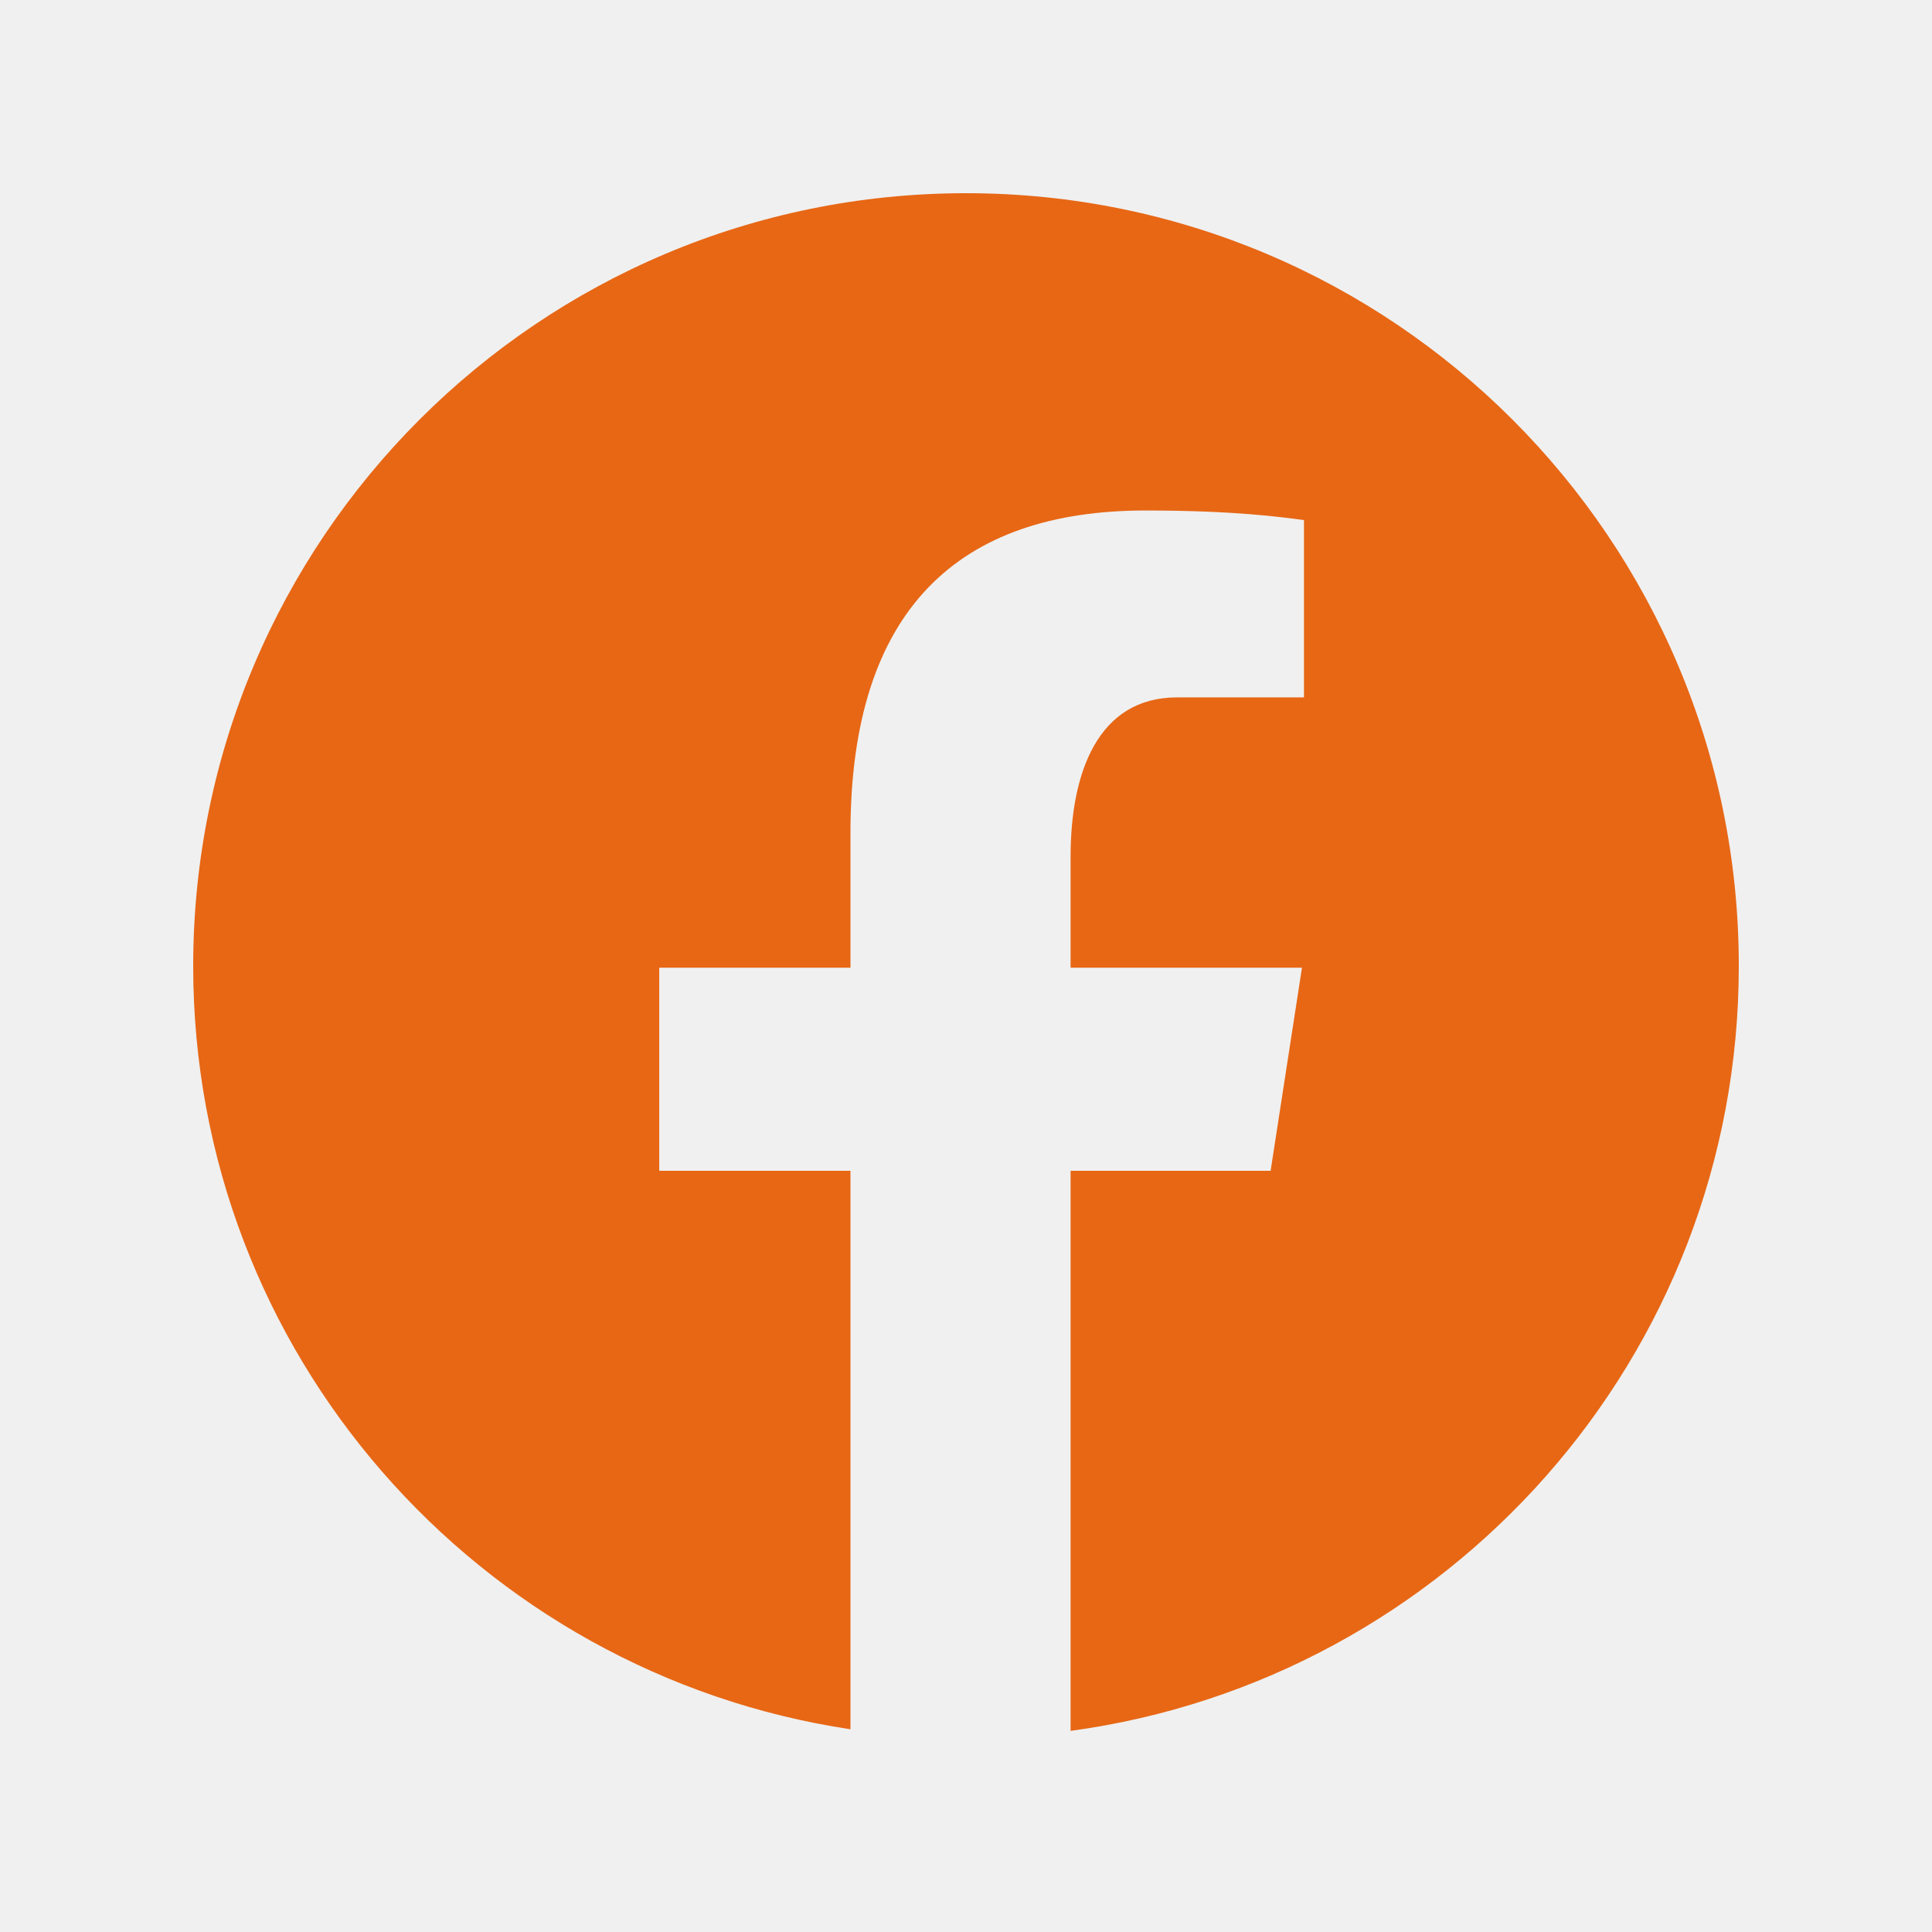
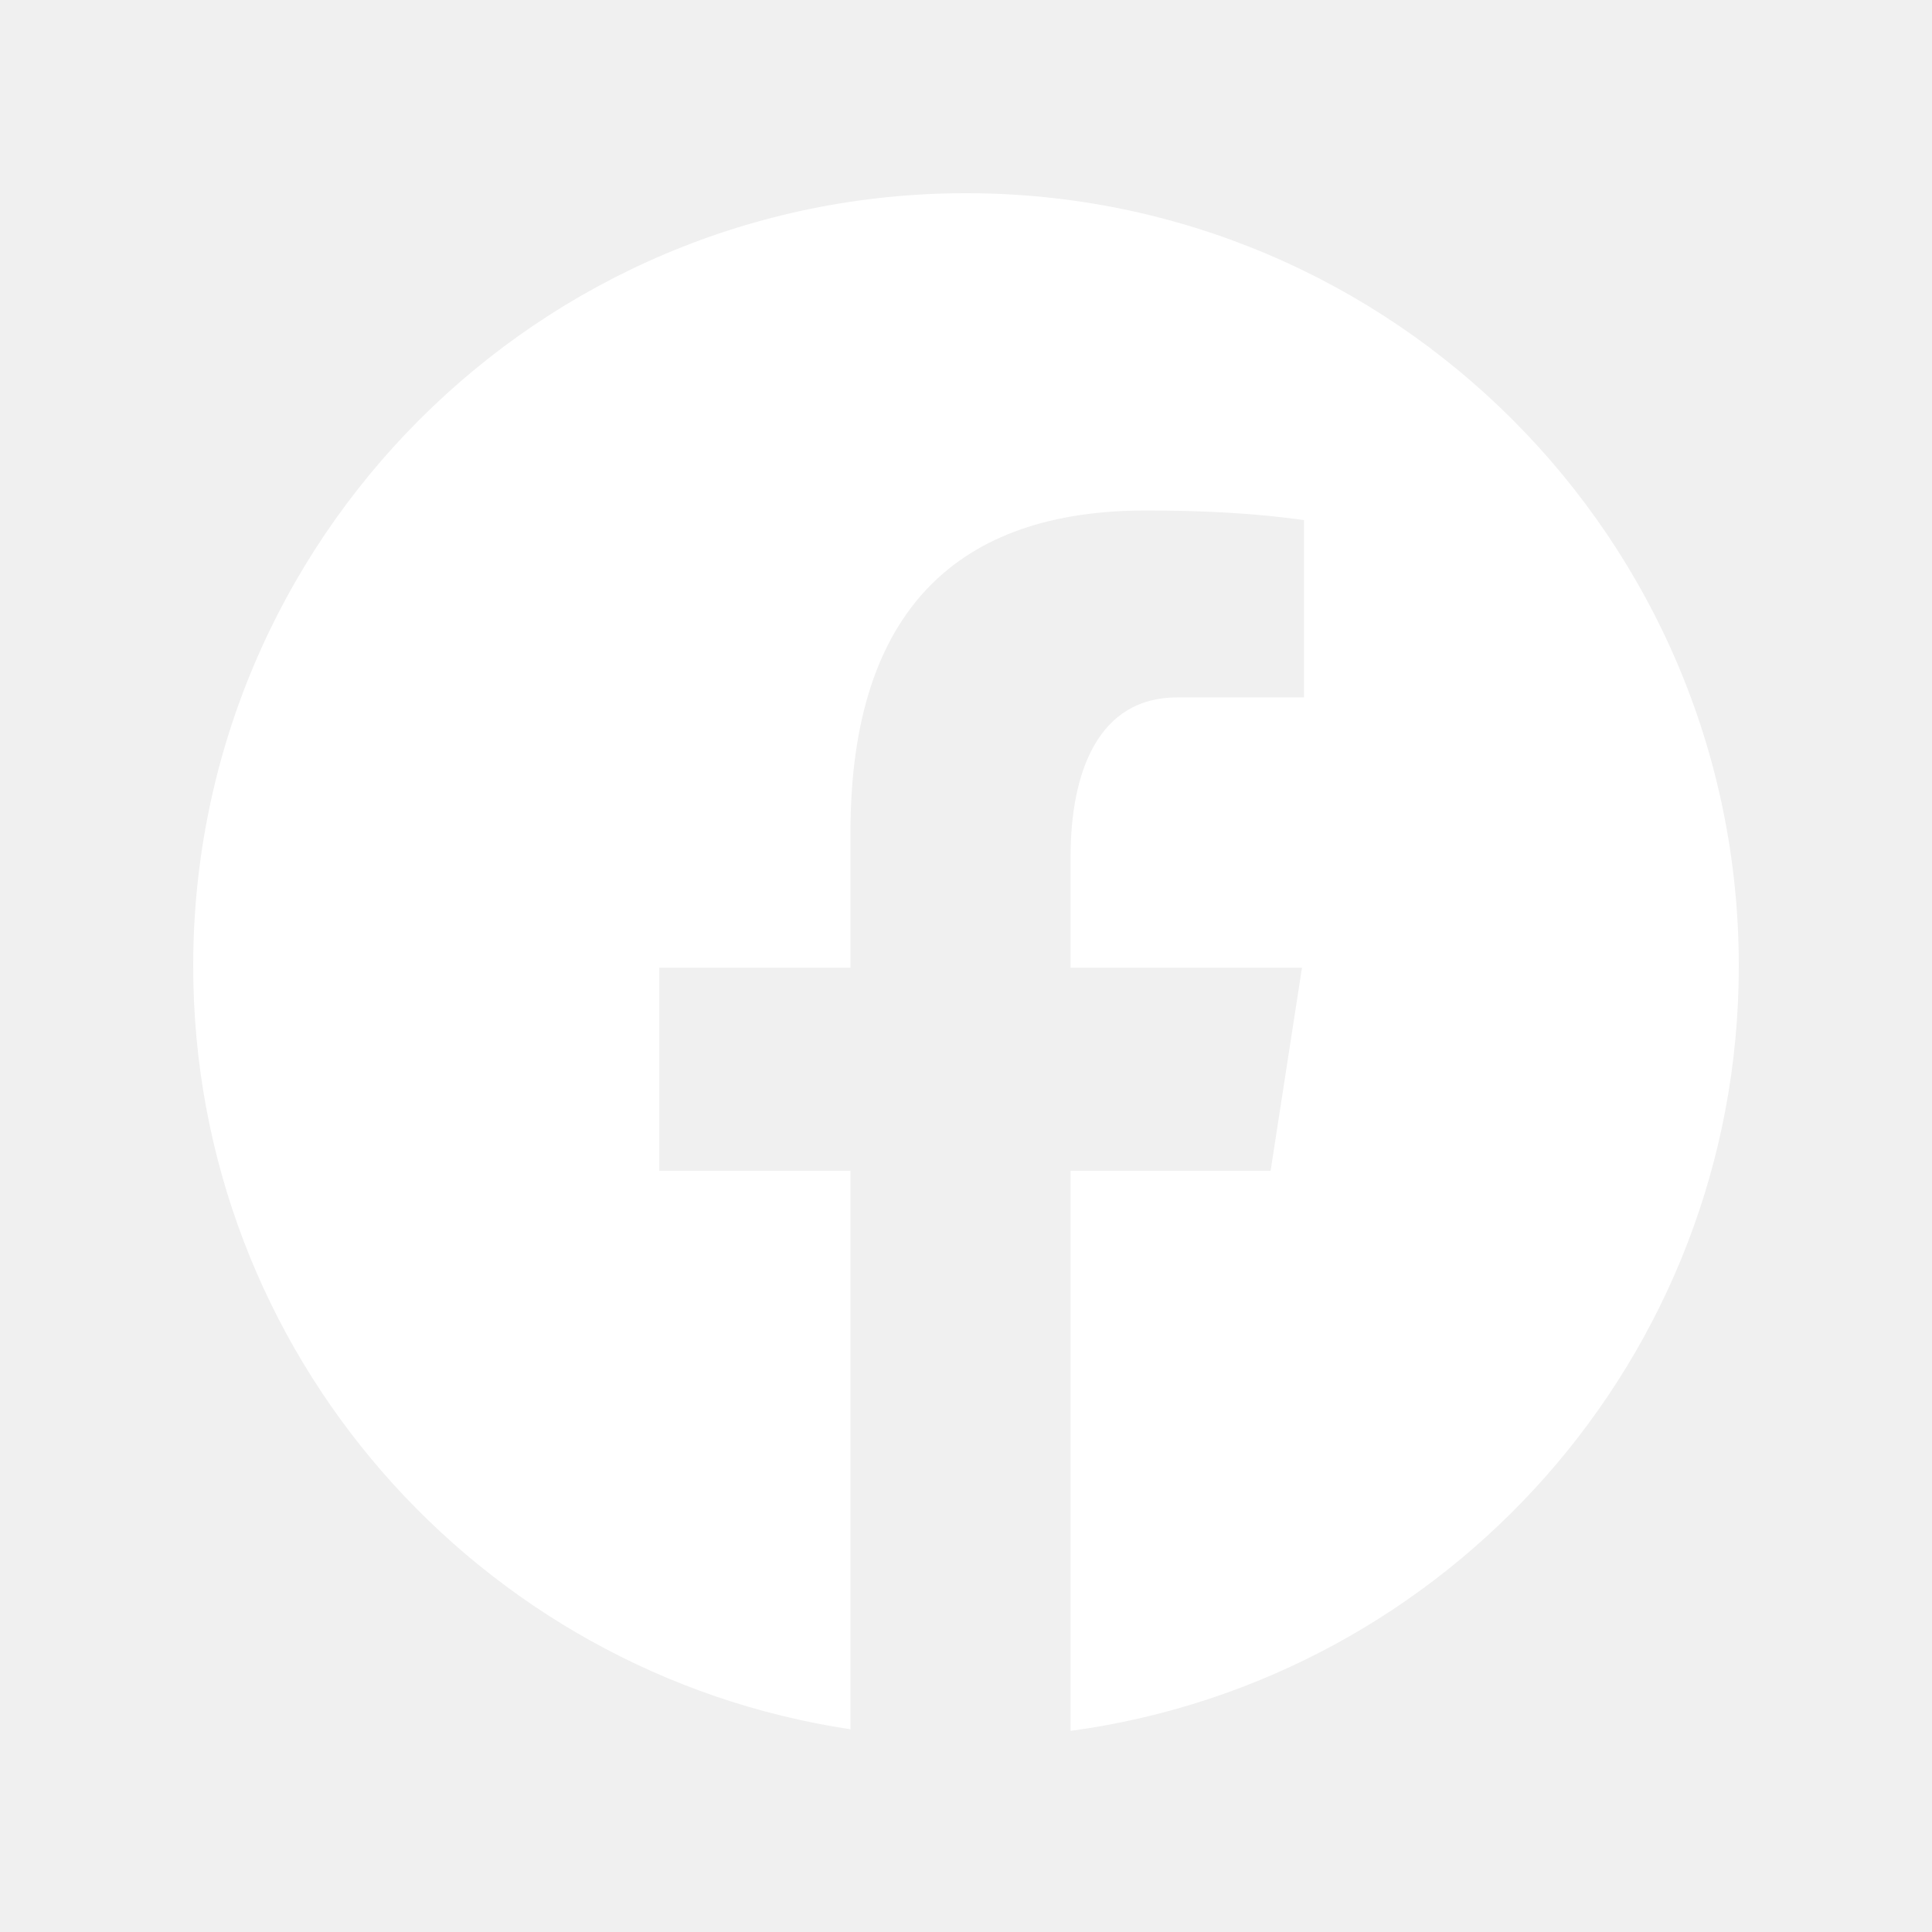
<svg xmlns="http://www.w3.org/2000/svg" viewBox="0 0 30 30" width="30px" height="30px">
-   <path fill="#E76715" d="M15,3C8.373,3,3,8.373,3,15c0,6.016,4.432,10.984,10.206,11.852V18.18h-2.969v-3.154h2.969v-2.099c0-3.475,1.693-5,4.581-5 c1.383,0,2.115,0.103,2.461,0.149v2.753h-1.97c-1.226,0-1.654,1.163-1.654,2.473v1.724h3.593L19.73,18.18h-3.106v8.697 C22.481,26.083,27,21.075,27,15C27,8.373,21.627,3,15,3z" />
+   <path fill="#fff" d="M15,3C8.373,3,3,8.373,3,15c0,6.016,4.432,10.984,10.206,11.852V18.18h-2.969v-3.154h2.969v-2.099c0-3.475,1.693-5,4.581-5 c1.383,0,2.115,0.103,2.461,0.149v2.753h-1.97c-1.226,0-1.654,1.163-1.654,2.473v1.724h3.593L19.73,18.18h-3.106v8.697 C22.481,26.083,27,21.075,27,15C27,8.373,21.627,3,15,3z" />
</svg>
